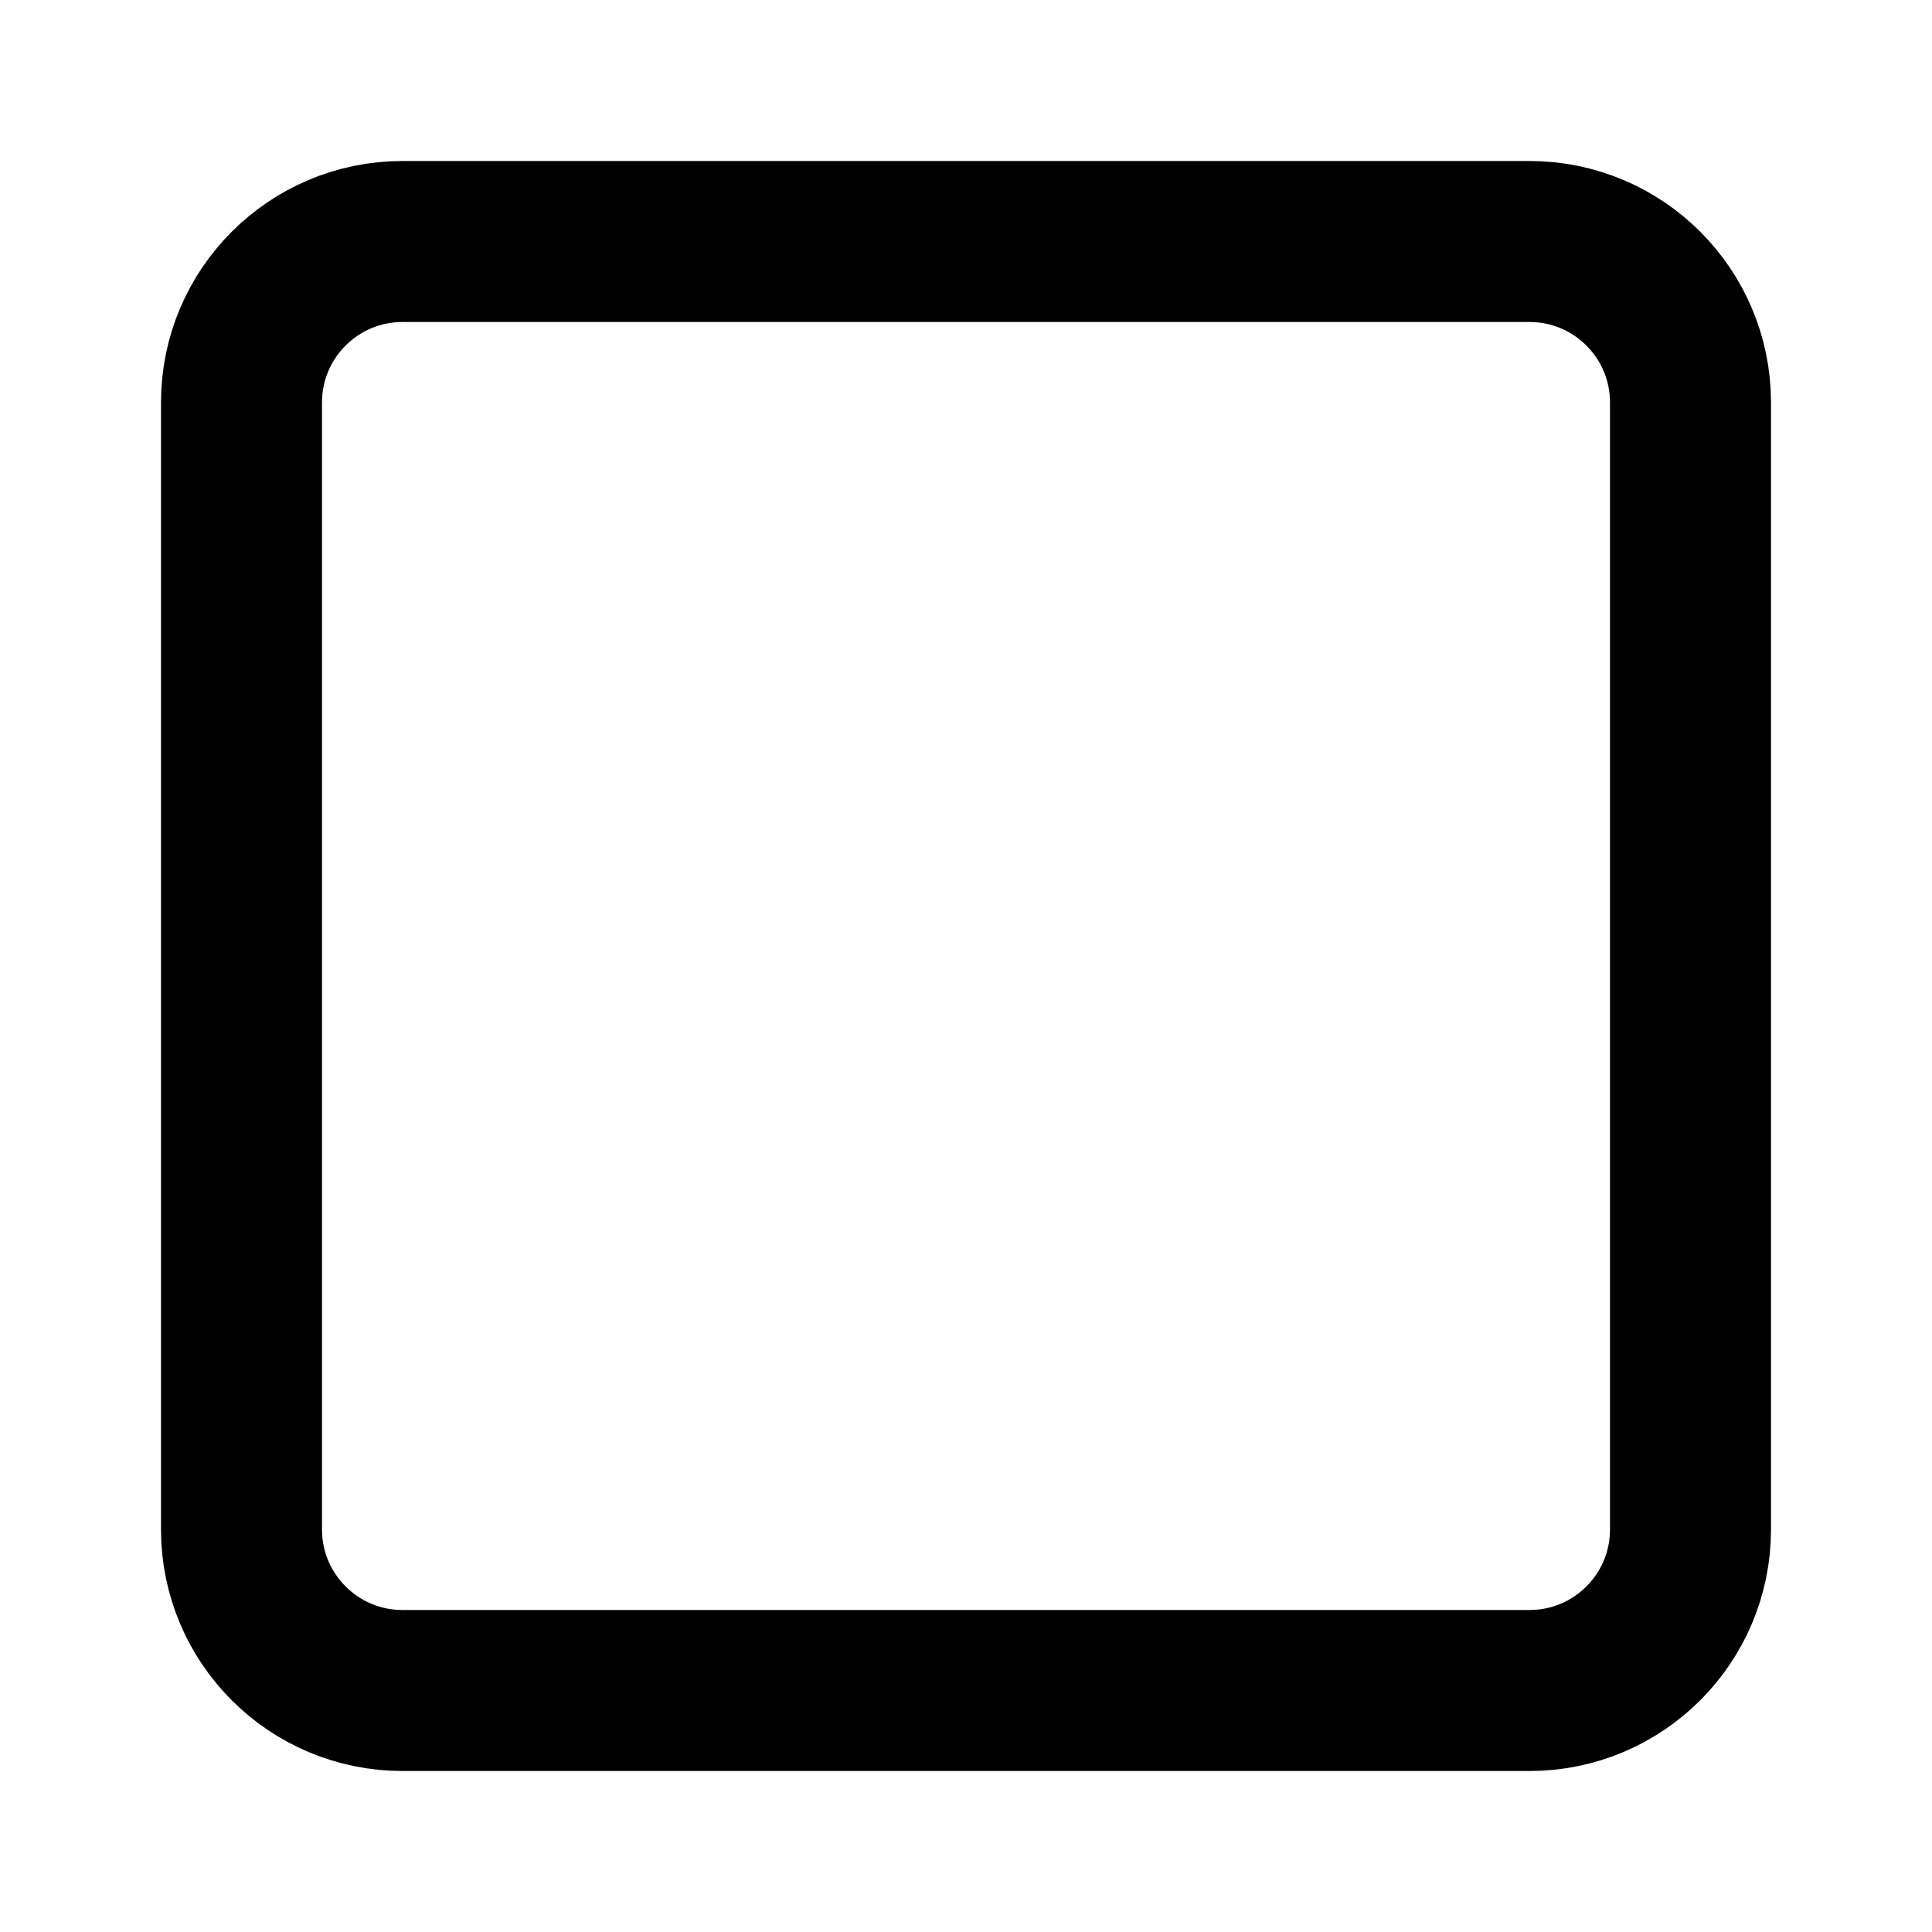
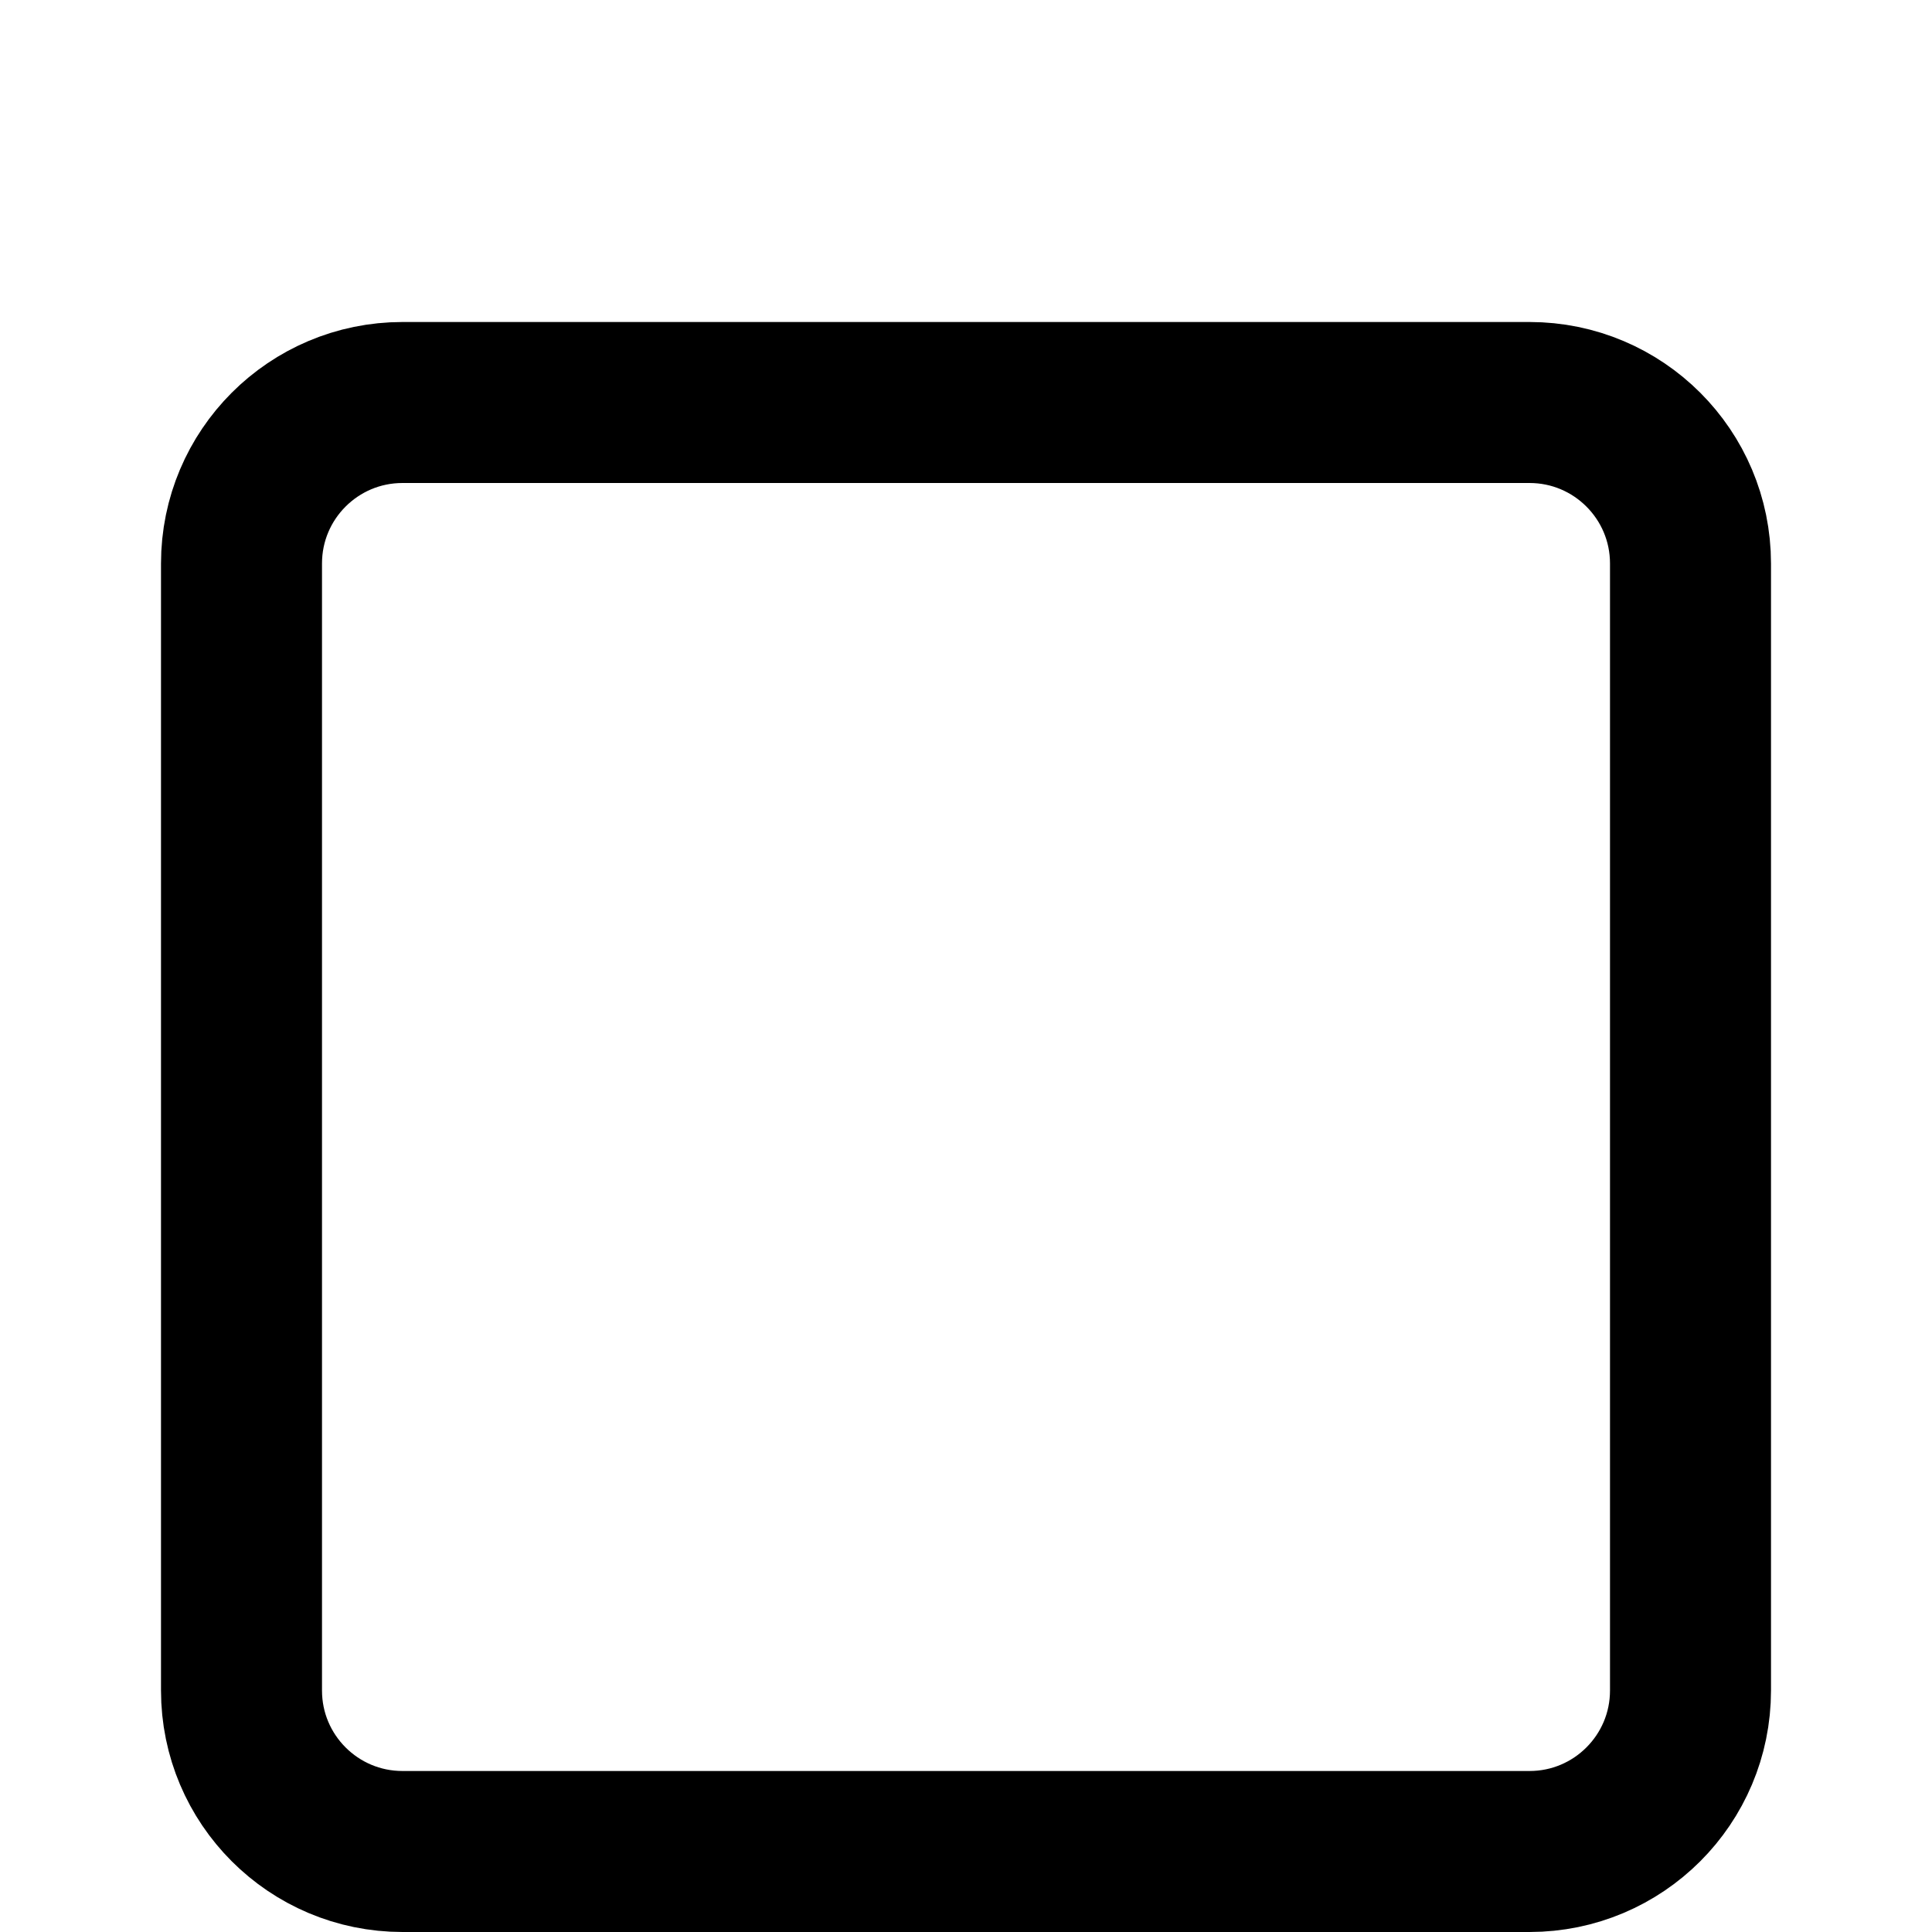
- <svg xmlns="http://www.w3.org/2000/svg" width="24" height="24" viewBox="0 0 24 24" fill="none" stroke="currentColor" stroke-width="2" stroke-linecap="round" stroke-linejoin="round" class="feather feather-square">
+ <svg xmlns="http://www.w3.org/2000/svg" width="20" height="20" viewBox="0 0 24 20" fill="none" stroke="currentColor" stroke-width="2" stroke-linecap="round" stroke-linejoin="round" class="feather feather-square">
  <rect x="3" y="3" width="18" height="18" rx="2" ry="2" />
</svg>
